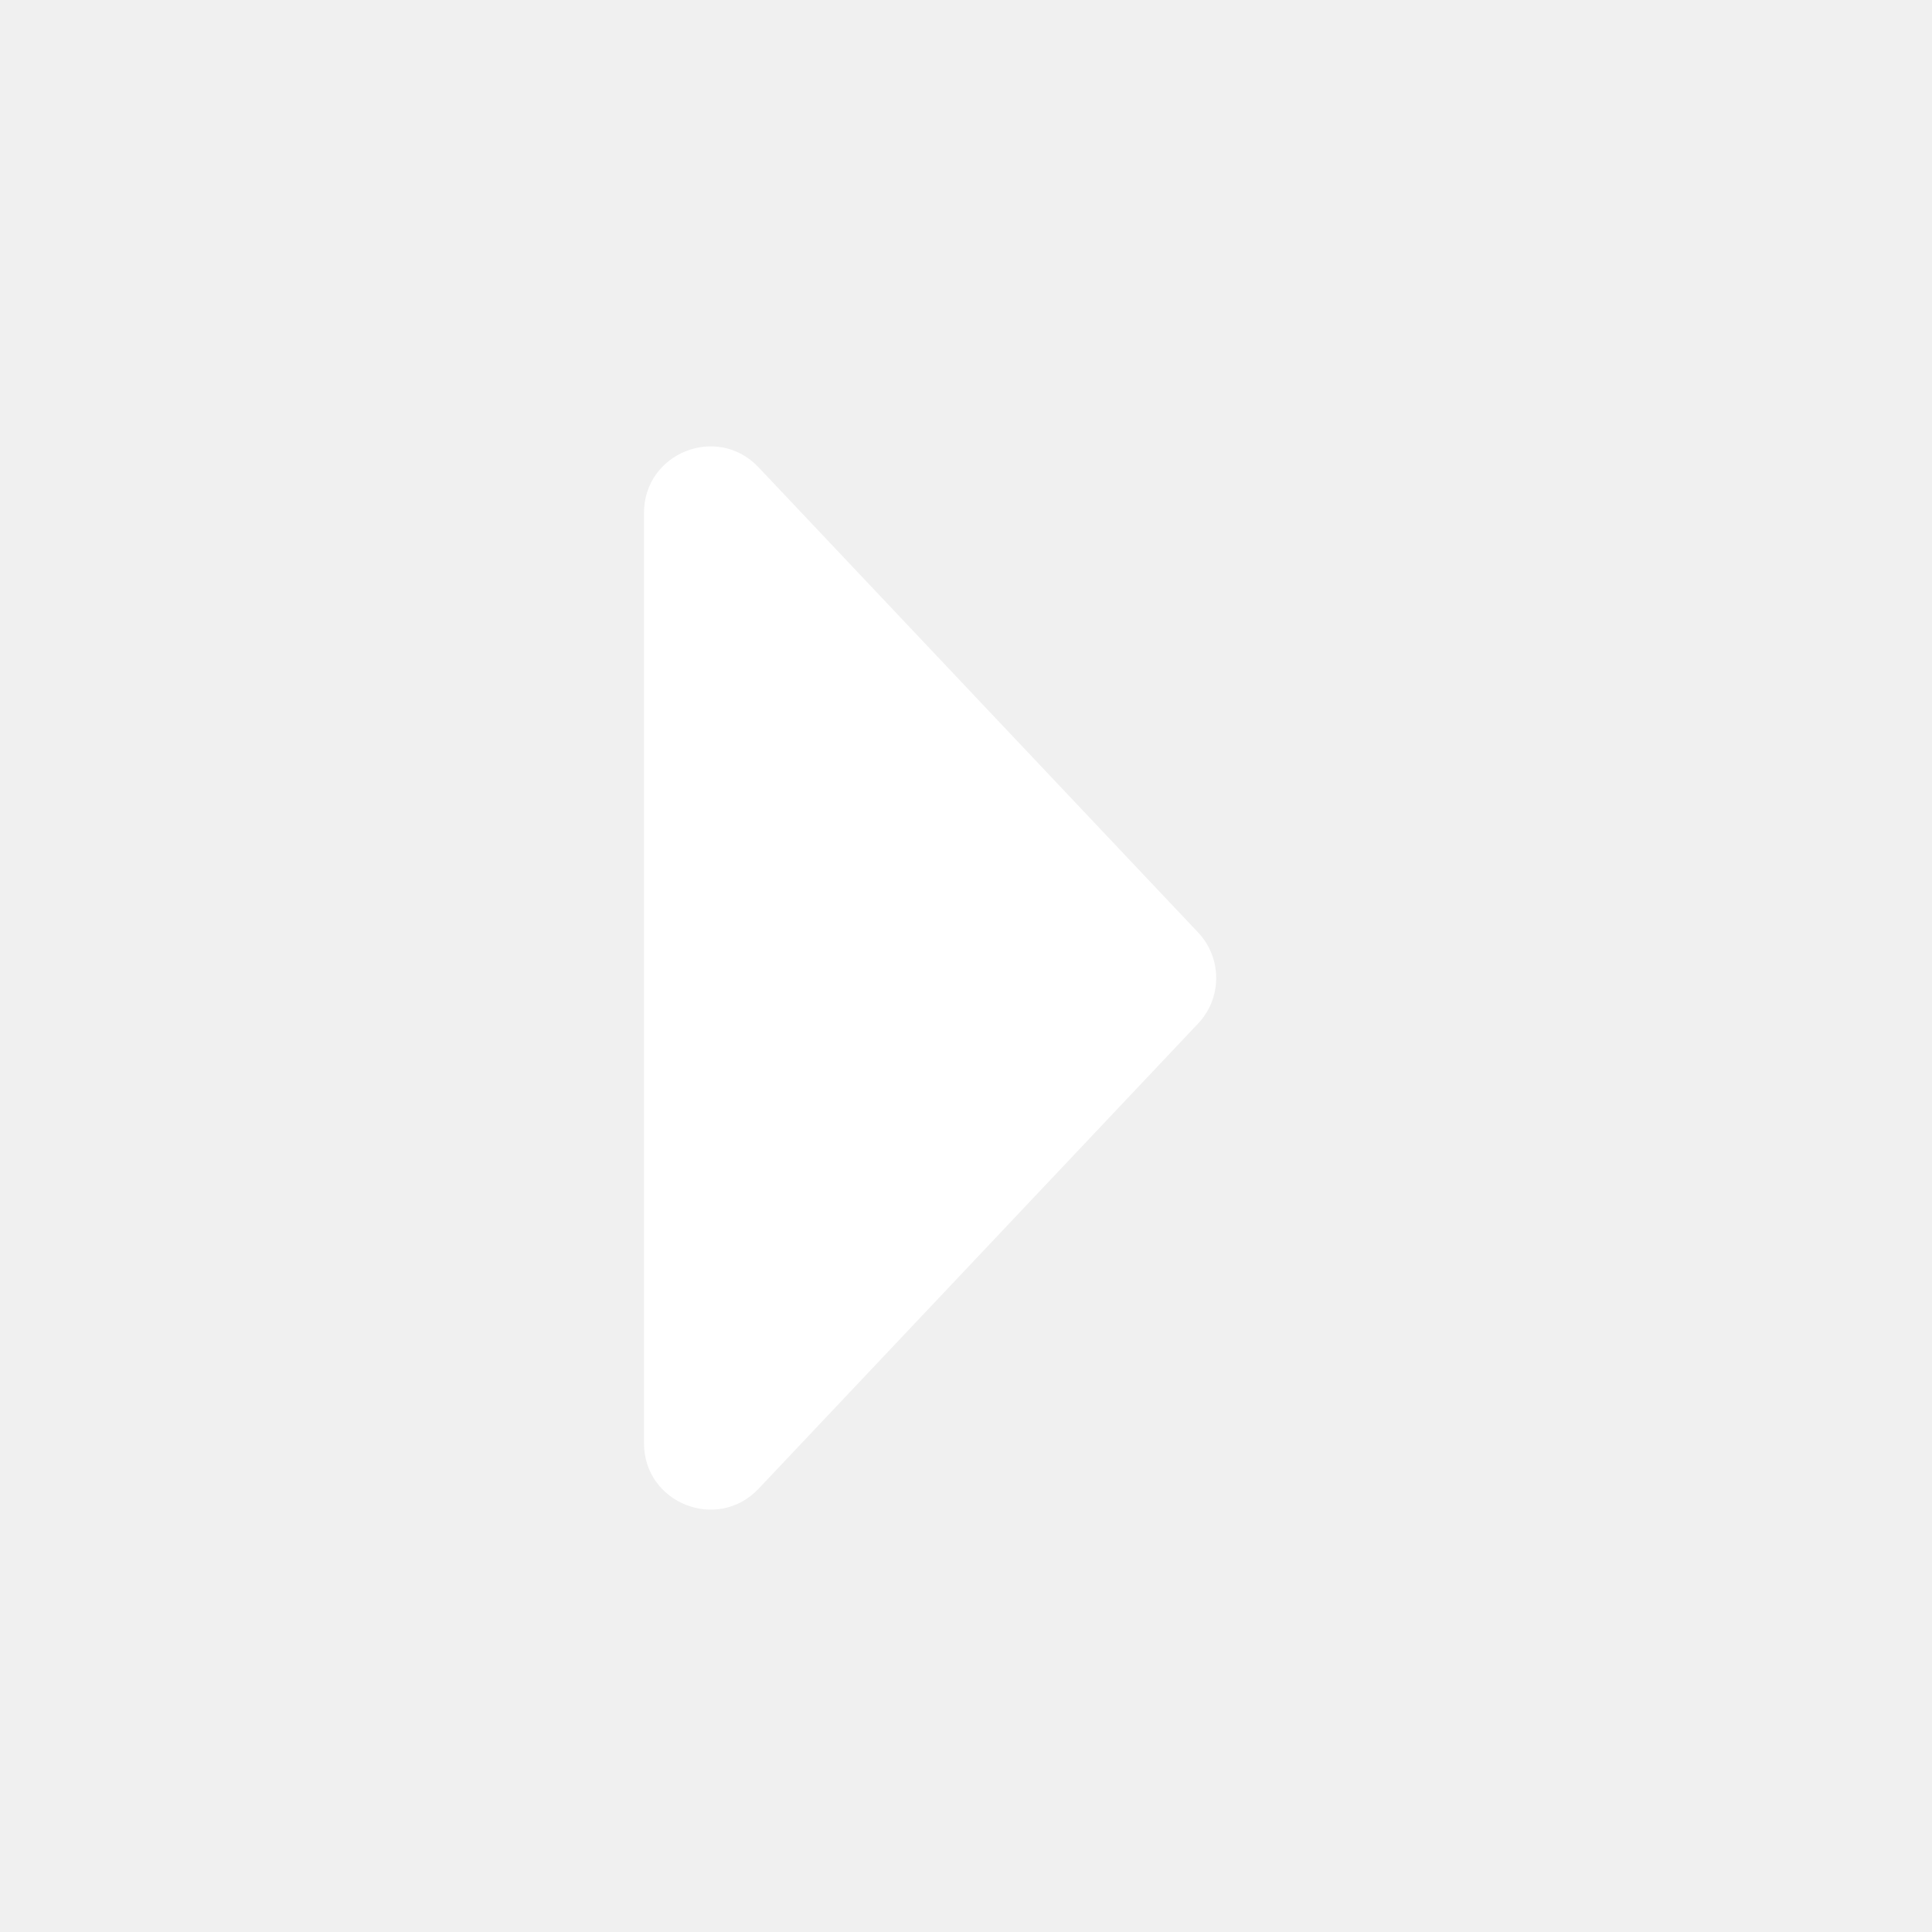
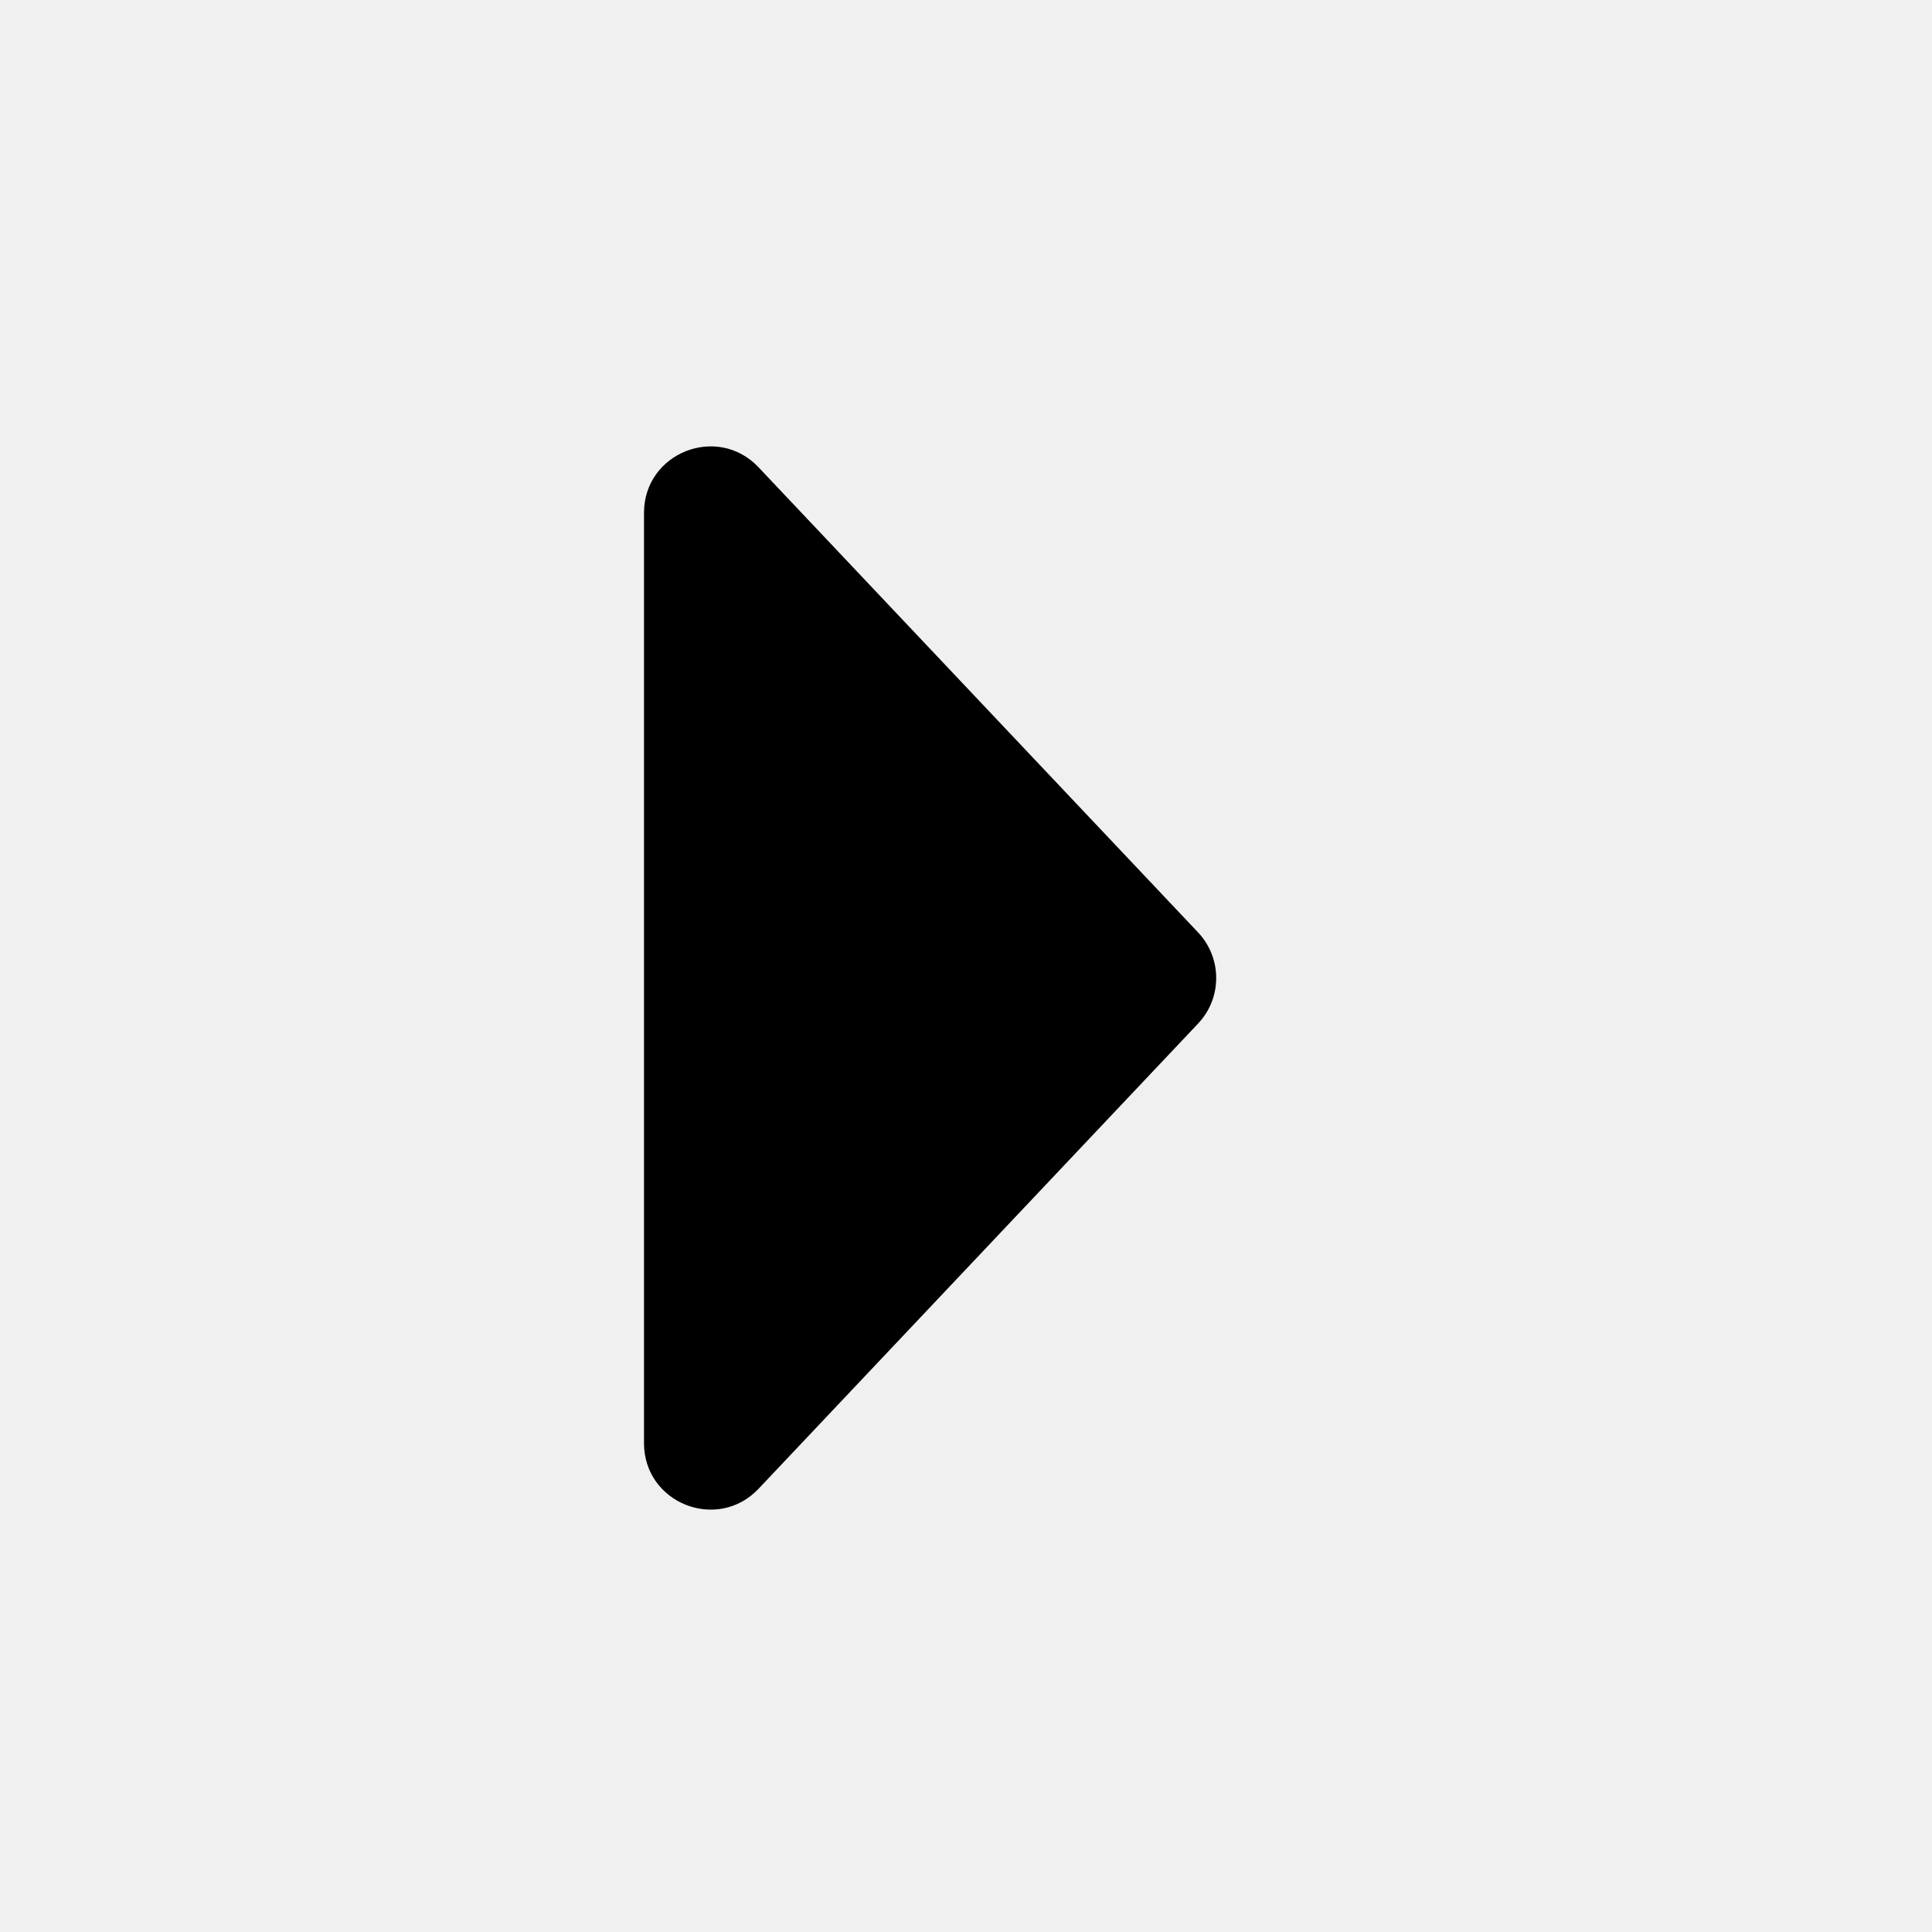
<svg xmlns="http://www.w3.org/2000/svg" width="24" height="24" viewBox="0 0 24 24" fill="none">
-   <path d="M14.883 12.715C15.183 12.398 15.183 11.901 14.883 11.583L9.423 5.805C8.911 5.263 8 5.625 8 6.371V17.928C8 18.673 8.911 19.035 9.423 18.494L14.883 12.715Z" fill="white" />
+   <path d="M14.883 12.715C15.183 12.398 15.183 11.901 14.883 11.583L9.423 5.805C8.911 5.263 8 5.625 8 6.371V17.928C8 18.673 8.911 19.035 9.423 18.494L14.883 12.715Z" fill="currentColor" />
</svg>
